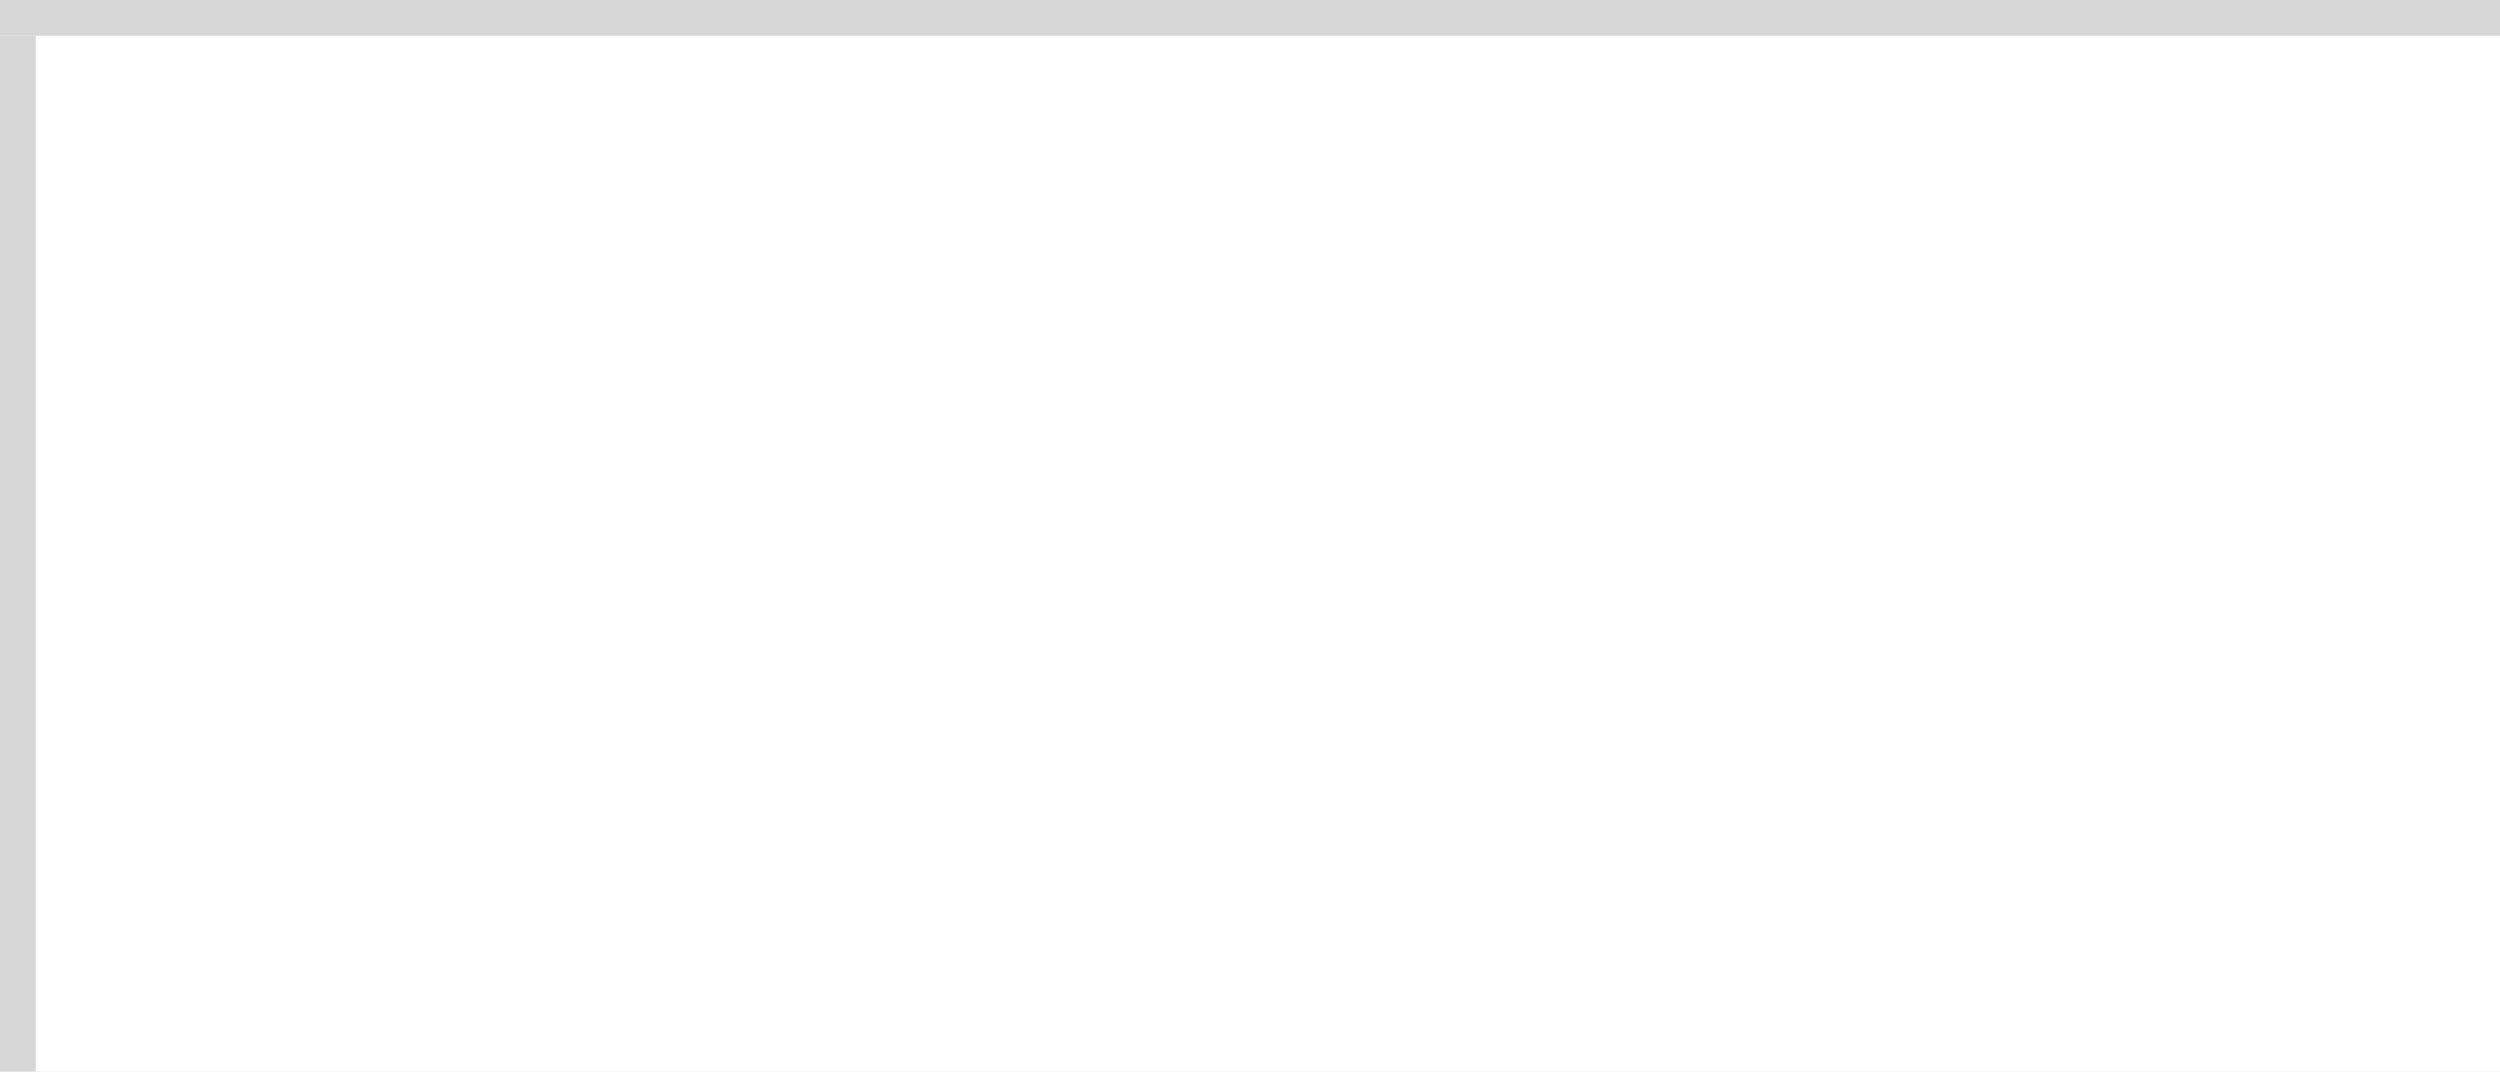
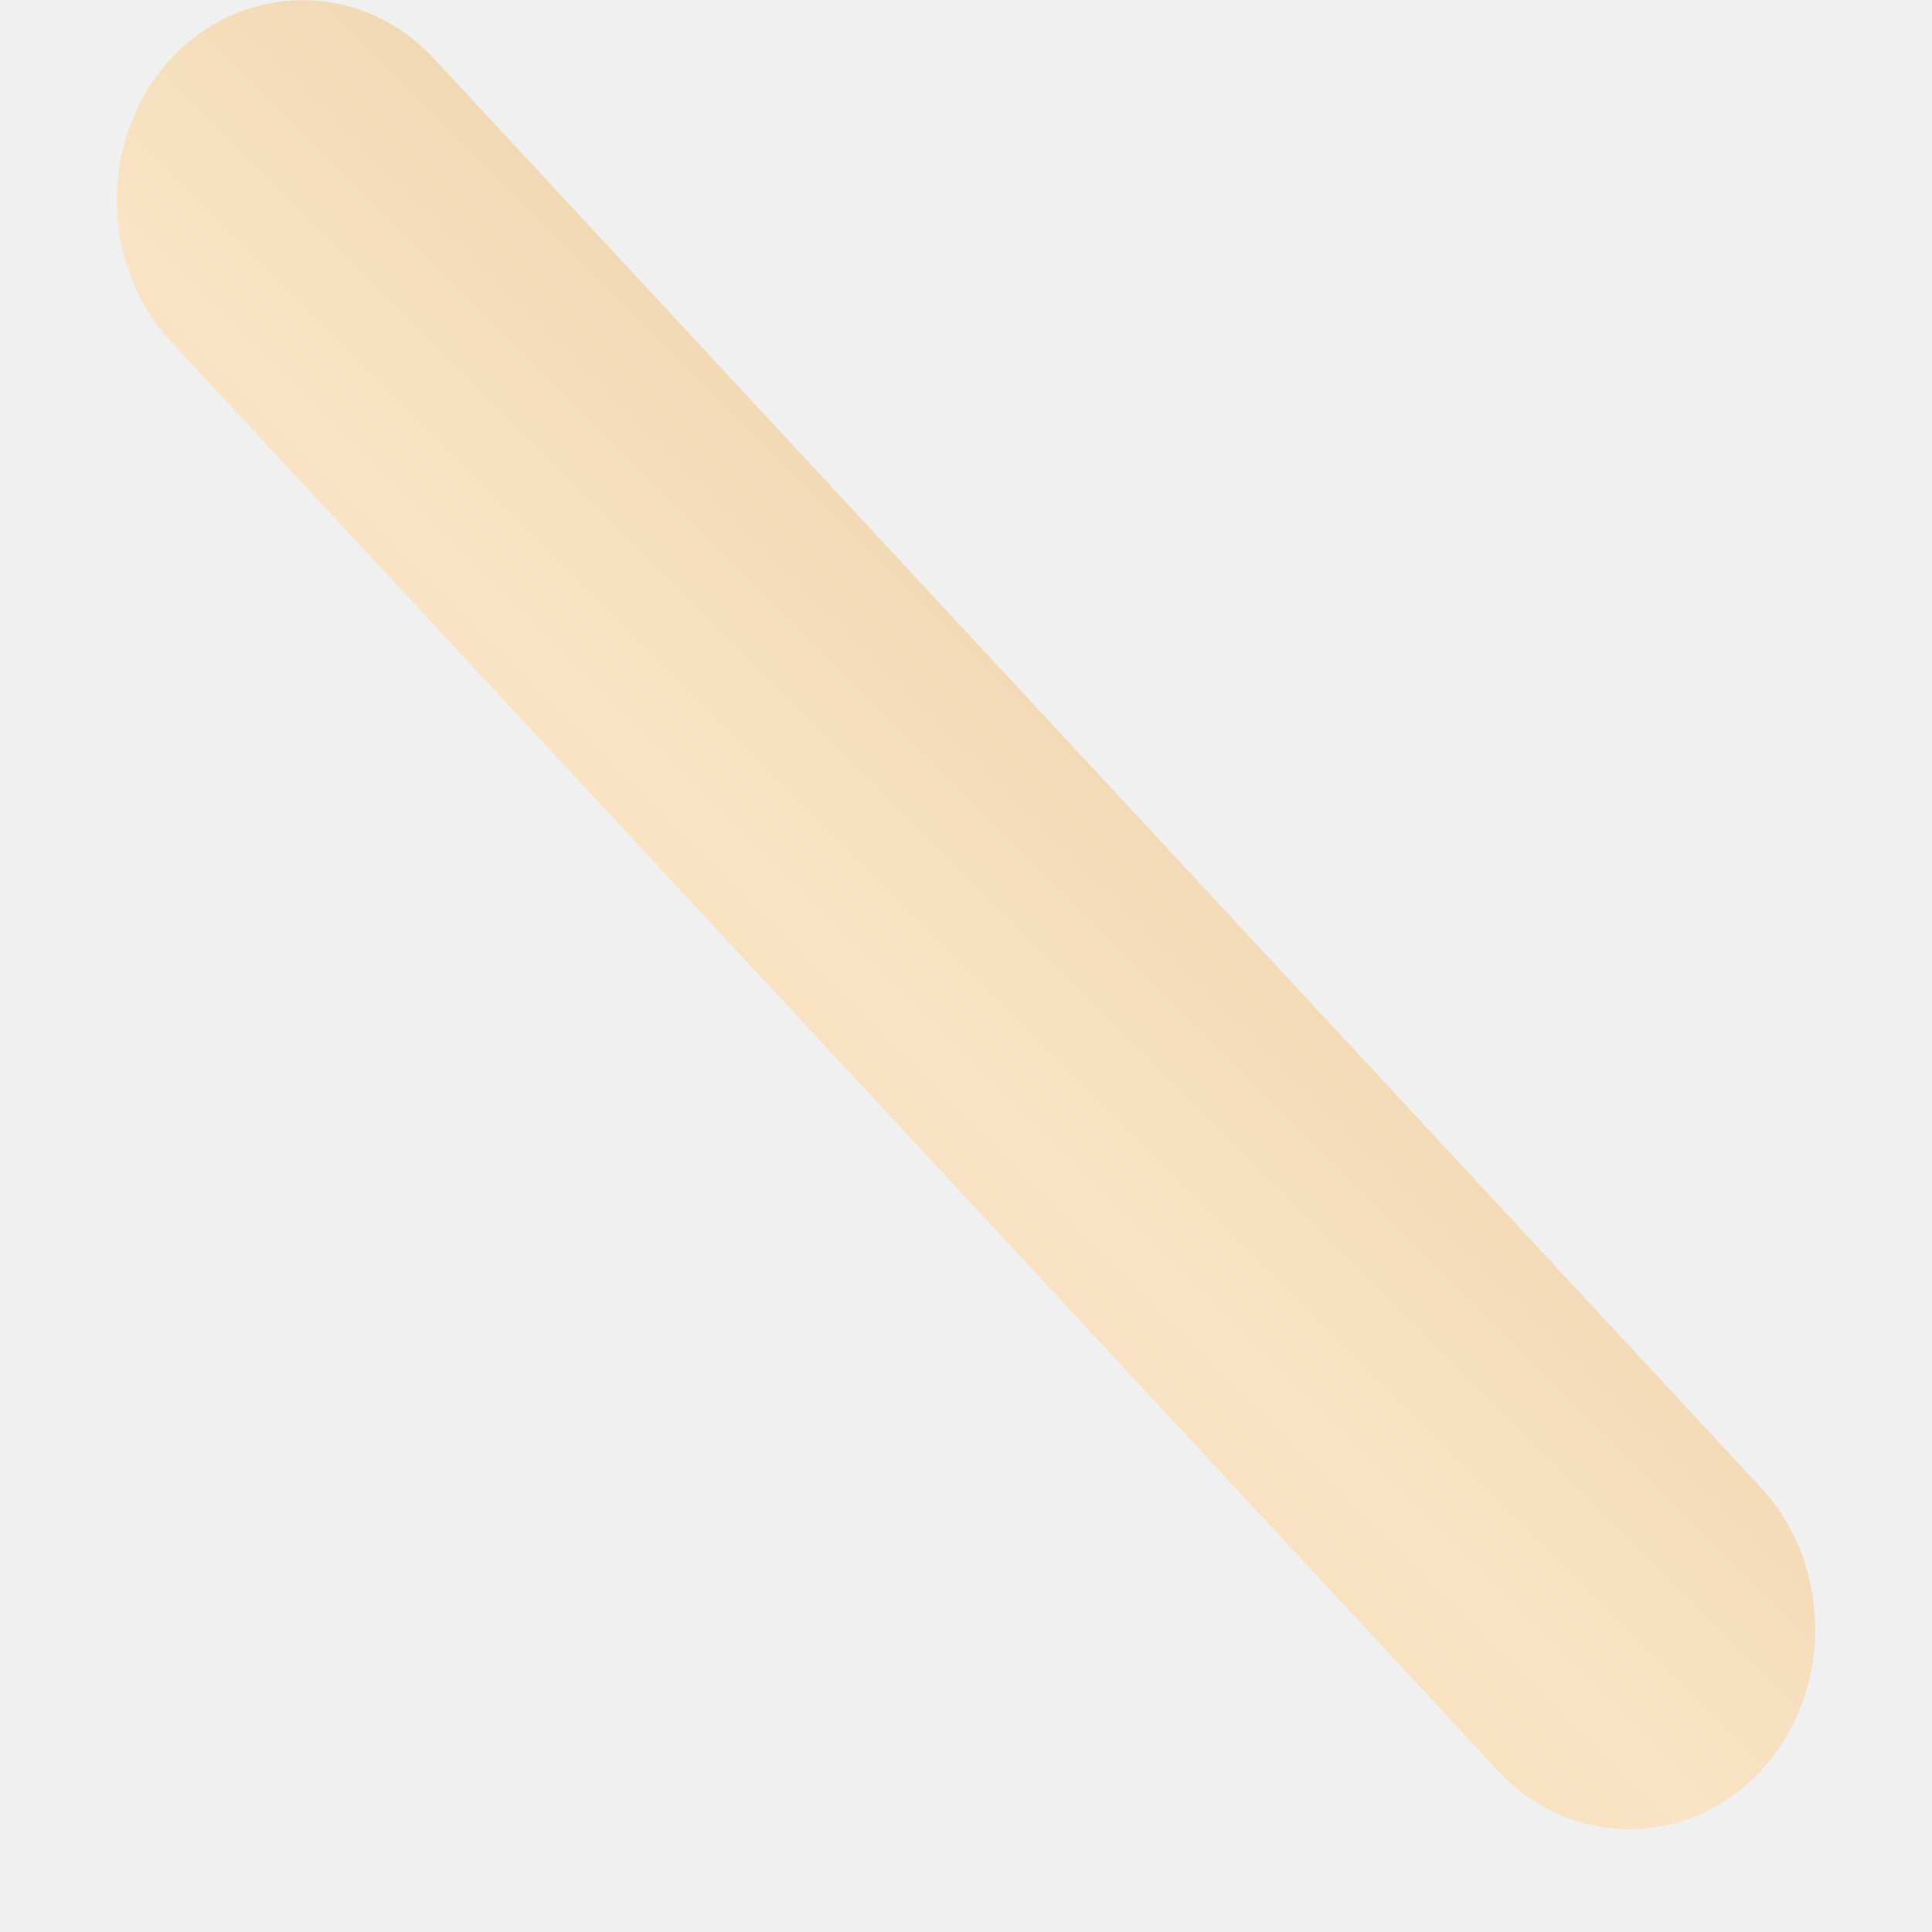
- <svg xmlns="http://www.w3.org/2000/svg" version="1.1" width="70px" height="30px" viewBox="180 40 70 30">
-   <path d="M 1 1  L 70 1  L 70 30  L 1 30  L 1 1  Z " fill-rule="nonzero" fill="rgba(255, 255, 255, 1)" stroke="none" transform="matrix(1 0 0 1 180 40 )" class="fill" />
-   <path d="M 0.5 1  L 0.5 30  " stroke-width="1" stroke-dasharray="0" stroke="rgba(215, 215, 215, 1)" fill="none" transform="matrix(1 0 0 1 180 40 )" class="stroke" />
-   <path d="M 0 0.5  L 70 0.5  " stroke-width="1" stroke-dasharray="0" stroke="rgba(215, 215, 215, 1)" fill="none" transform="matrix(1 0 0 1 180 40 )" class="stroke" />
+ <svg xmlns="http://www.w3.org/2000/svg" version="1.1" width="11px" height="11px">
+   <defs>
+     <linearGradient gradientUnits="userSpaceOnUse" x1="11" y1="0" x2="0" y2="11" id="LinearGradient7451">
+       <stop id="Stop7452" stop-color="#d7b685" offset="0" />
+       <stop id="Stop7453" stop-color="#fae4c5" offset="0.53" />
+       <stop id="Stop7454" stop-color="#e4c79f" offset="1" />
+     </linearGradient>
+     <pattern id="BGPattern" patternUnits="userSpaceOnUse" alignment="0 0" imageRepeat="None" />
+     <mask fill="white" id="Clip7455">
+       <path d="M 10.026 8.47  C 10.438 8.914  10.438 9.638  10.026 10.082  C 9.613 10.526  8.941 10.526  8.529 10.082  L 0.974 1.946  C 0.562 1.502  0.562 0.778  0.974 0.334  C 1.387 -0.11  2.059 -0.11  2.471 0.334  L 10.026 8.47  Z " fill-rule="evenodd" />
+     </mask>
+   </defs>
+   <g transform="matrix(1 0 0 1 -100 -3393 )">
+     <path d="M 10.026 8.47  C 10.438 8.914  10.438 9.638  10.026 10.082  C 9.613 10.526  8.941 10.526  8.529 10.082  L 0.974 1.946  C 0.562 1.502  0.562 0.778  0.974 0.334  C 1.387 -0.11  2.059 -0.11  2.471 0.334  L 10.026 8.47  Z " fill-rule="nonzero" fill="url(#LinearGradient7451)" stroke="none" transform="matrix(1 0 0 1 100 3393 )" class="fill" />
+     <path d="M 10.026 8.47  C 10.438 8.914  10.438 9.638  10.026 10.082  C 9.613 10.526  8.941 10.526  8.529 10.082  L 0.974 1.946  C 0.562 1.502  0.562 0.778  0.974 0.334  C 1.387 -0.11  2.059 -0.11  2.471 0.334  L 10.026 8.47  Z " stroke-width="0" stroke-dasharray="0" stroke="rgba(255, 255, 255, 0)" fill="none" transform="matrix(1 0 0 1 100 3393 )" class="stroke" mask="url(#Clip7455)" />
+   </g>
</svg>
